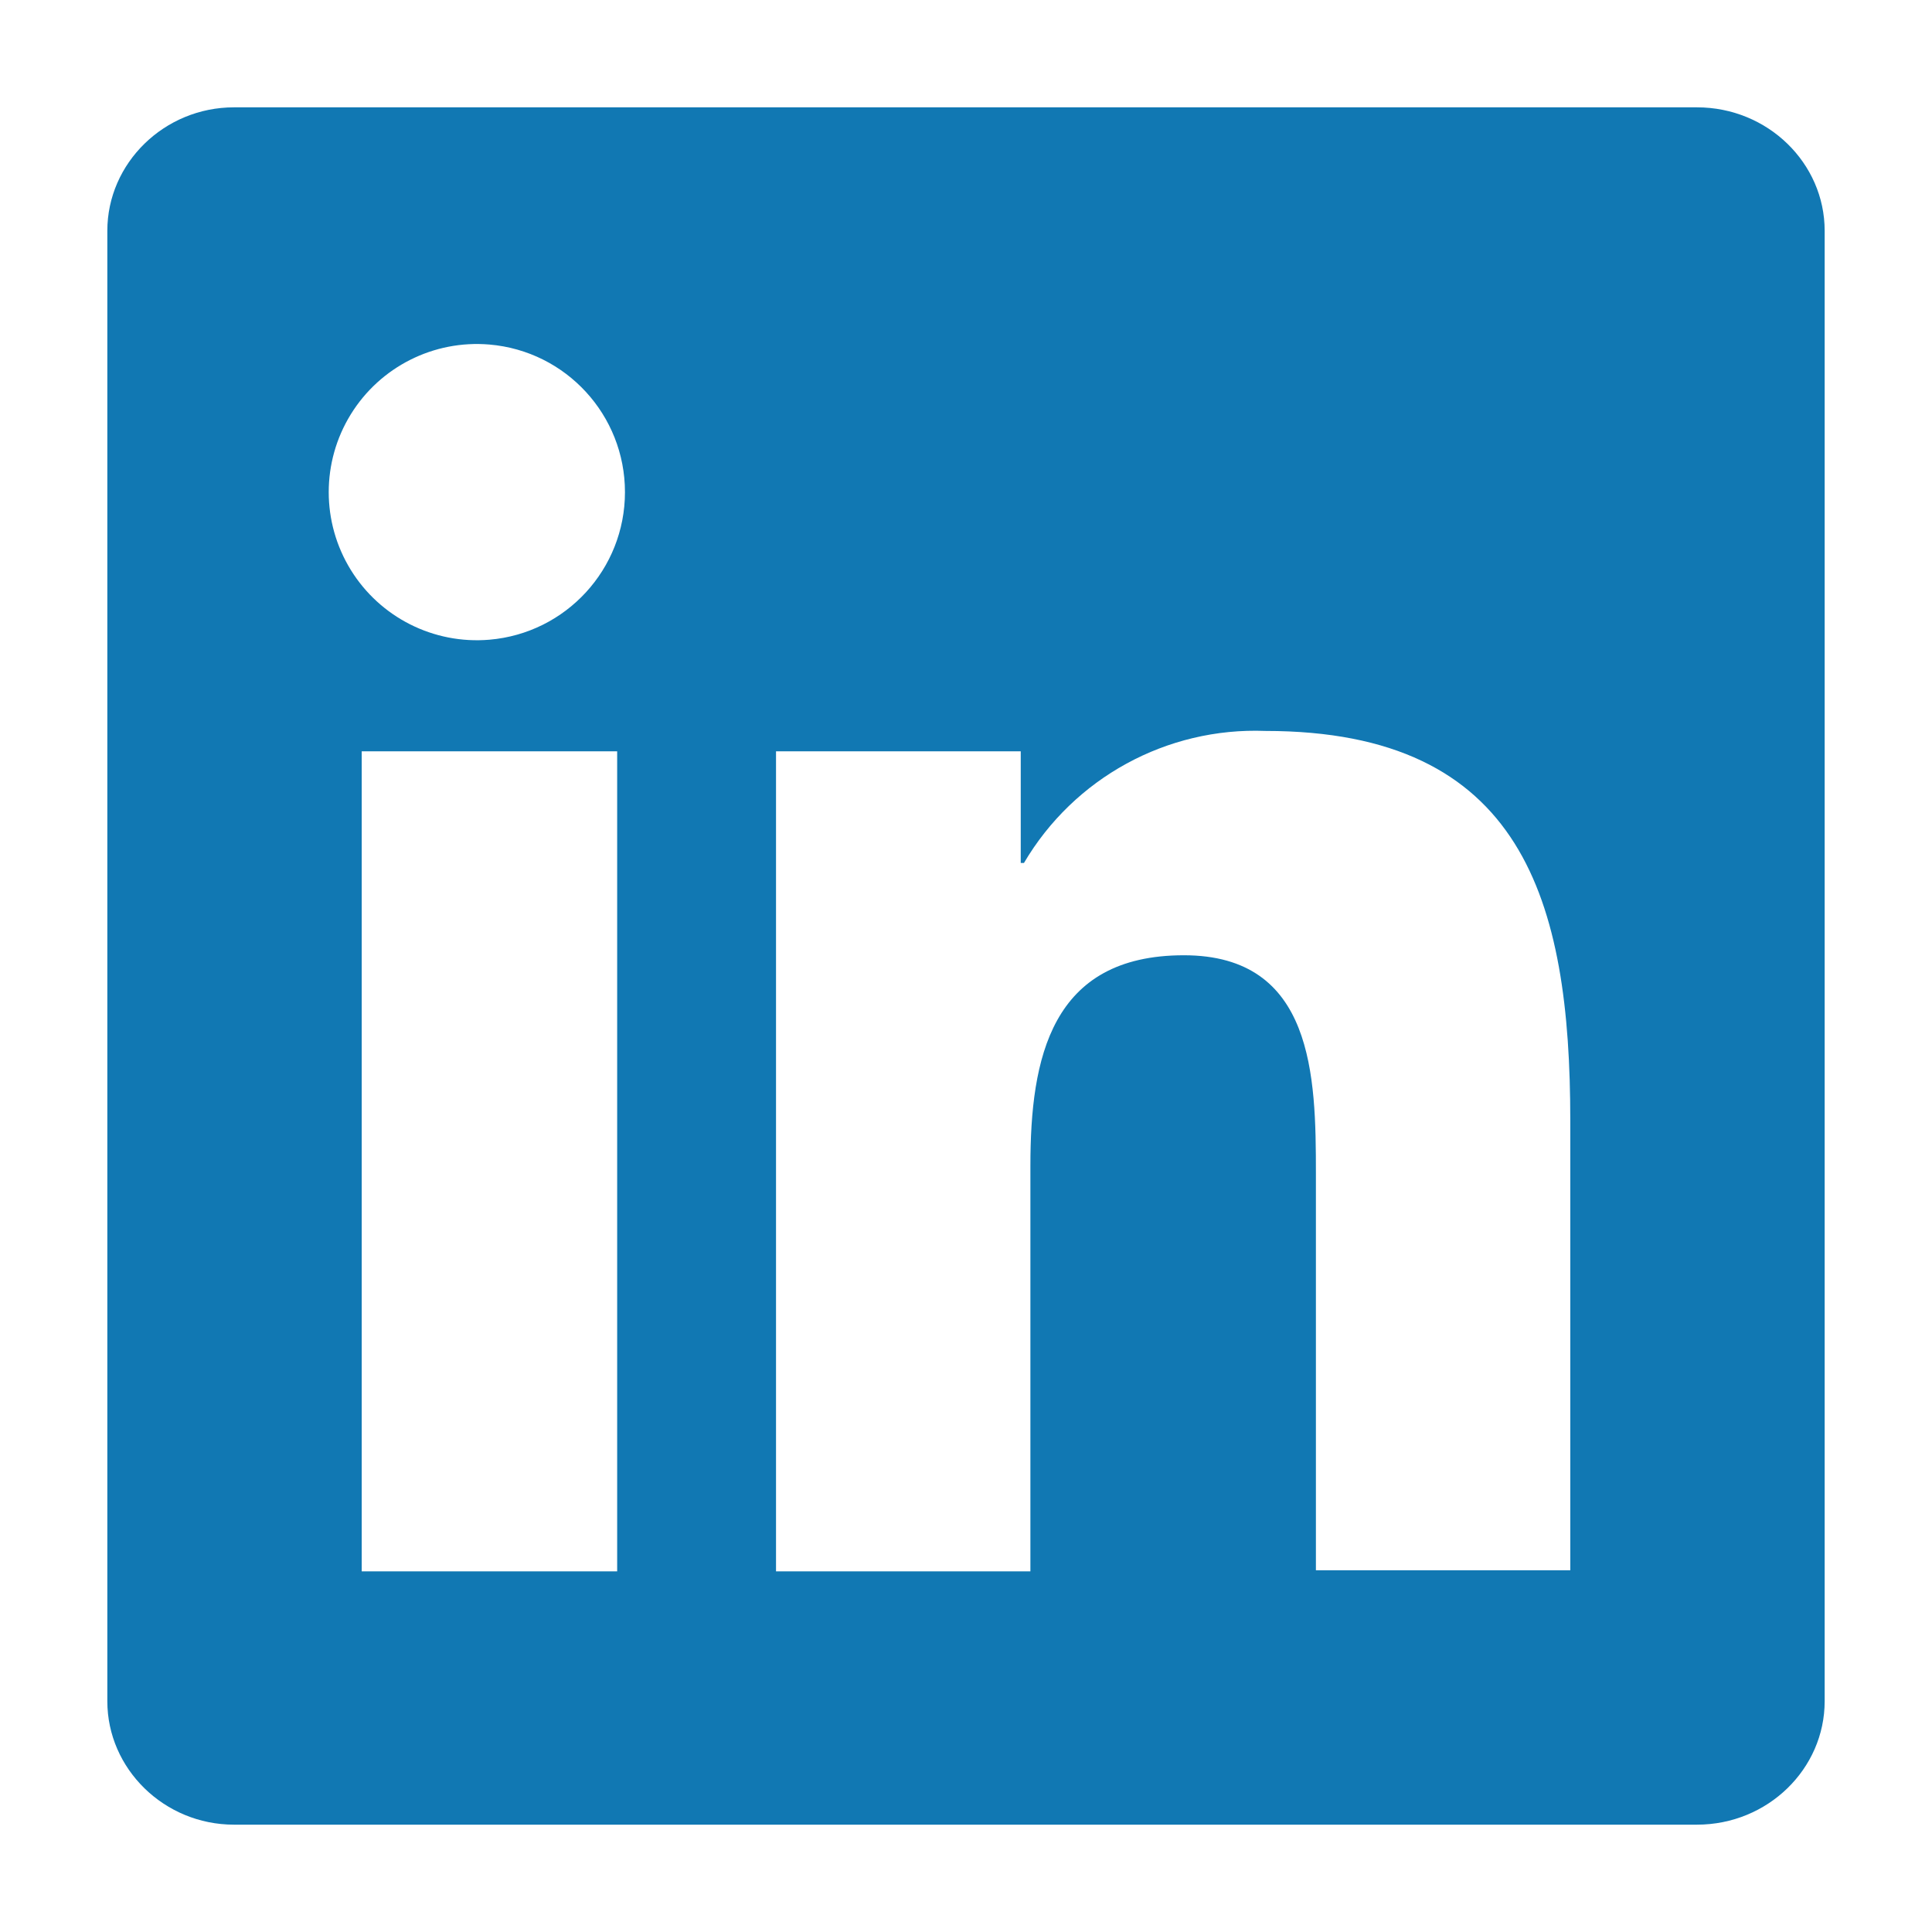
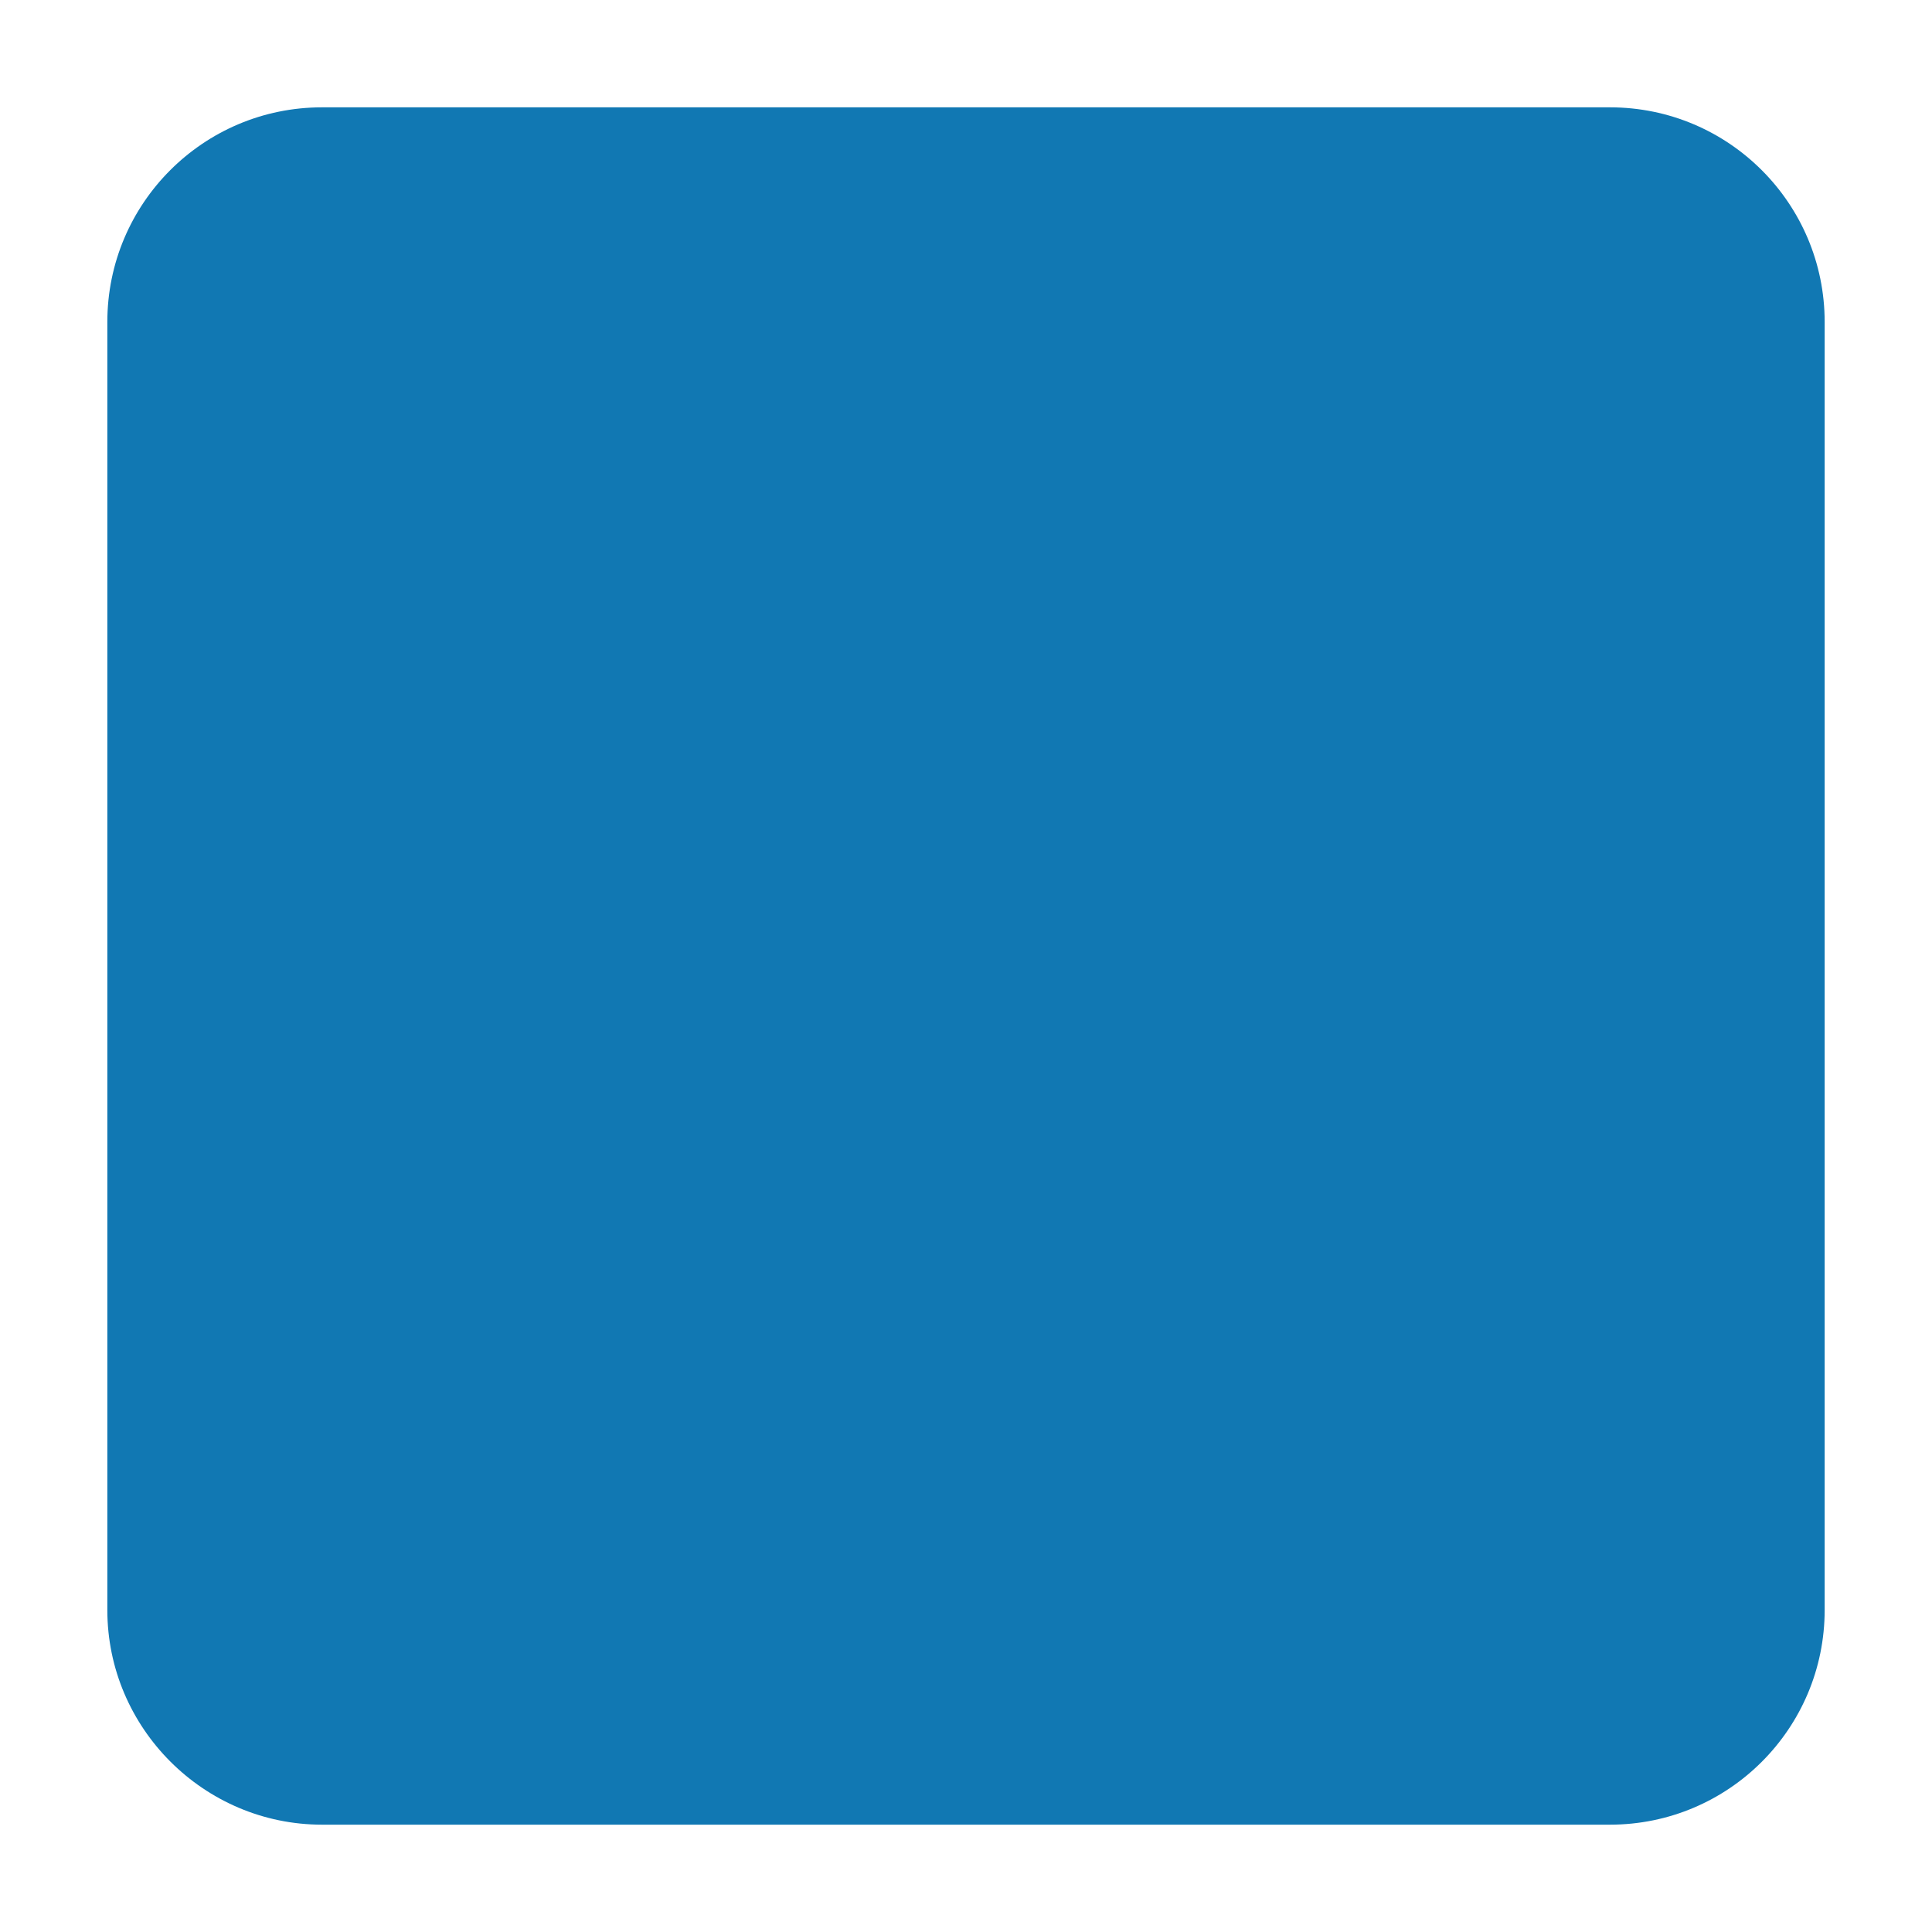
<svg aria-hidden="true" class="svg-icon iconLinkedIn" width="18" height="18" viewBox="0 0 18 18">
-   <path d="M14.63 14.63h-2.37v-3.7c0-.9-.02-2.03-1.23-2.03-1.24 0-1.43.96-1.43 1.96v3.78H7.23V7h2.28v1.04h.03a2.5 2.5 0 0 1 2.25-1.23c2.4 0 2.84 1.58 2.84 3.63v4.2zM4.56 5.96a1.38 1.38 0 1 1 0-2.75 1.38 1.38 0 0 1 0 2.75zm1.19 8.68H3.37V7h2.38v7.63zM15.82 1H2.18C1.53 1 1 1.52 1 2.15v13.7c0 .63.53 1.15 1.18 1.15h13.63c.66 0 1.19-.52 1.19-1.15V2.15C17 1.52 16.47 1 15.81 1z" fill="#1178B3" />
+   <path d="M3 1a2 2 0 0 0-2 2v12c0 1.1.9 2 2 2h12a2 2 0 0 0 2-2V3a2 2 0 0 0-2-2H3zm9.26 13.63h2.37v-4.19c0-2.05-.44-3.63-2.84-3.63a2.5 2.5 0 0 0-2.25 1.23h-.03V7H7.23v7.63H9.6v-3.77c0-1 .2-1.96 1.43-1.96 1.21 0 1.23 1.14 1.23 2.02v3.71zM3.18 4.58a1.38 1.38 0 1 0 2.75 0 1.38 1.38 0 0 0-2.75 0zm.19 10.05h2.38V7H3.37v7.63z" fill="#1178B3" />
</svg>
